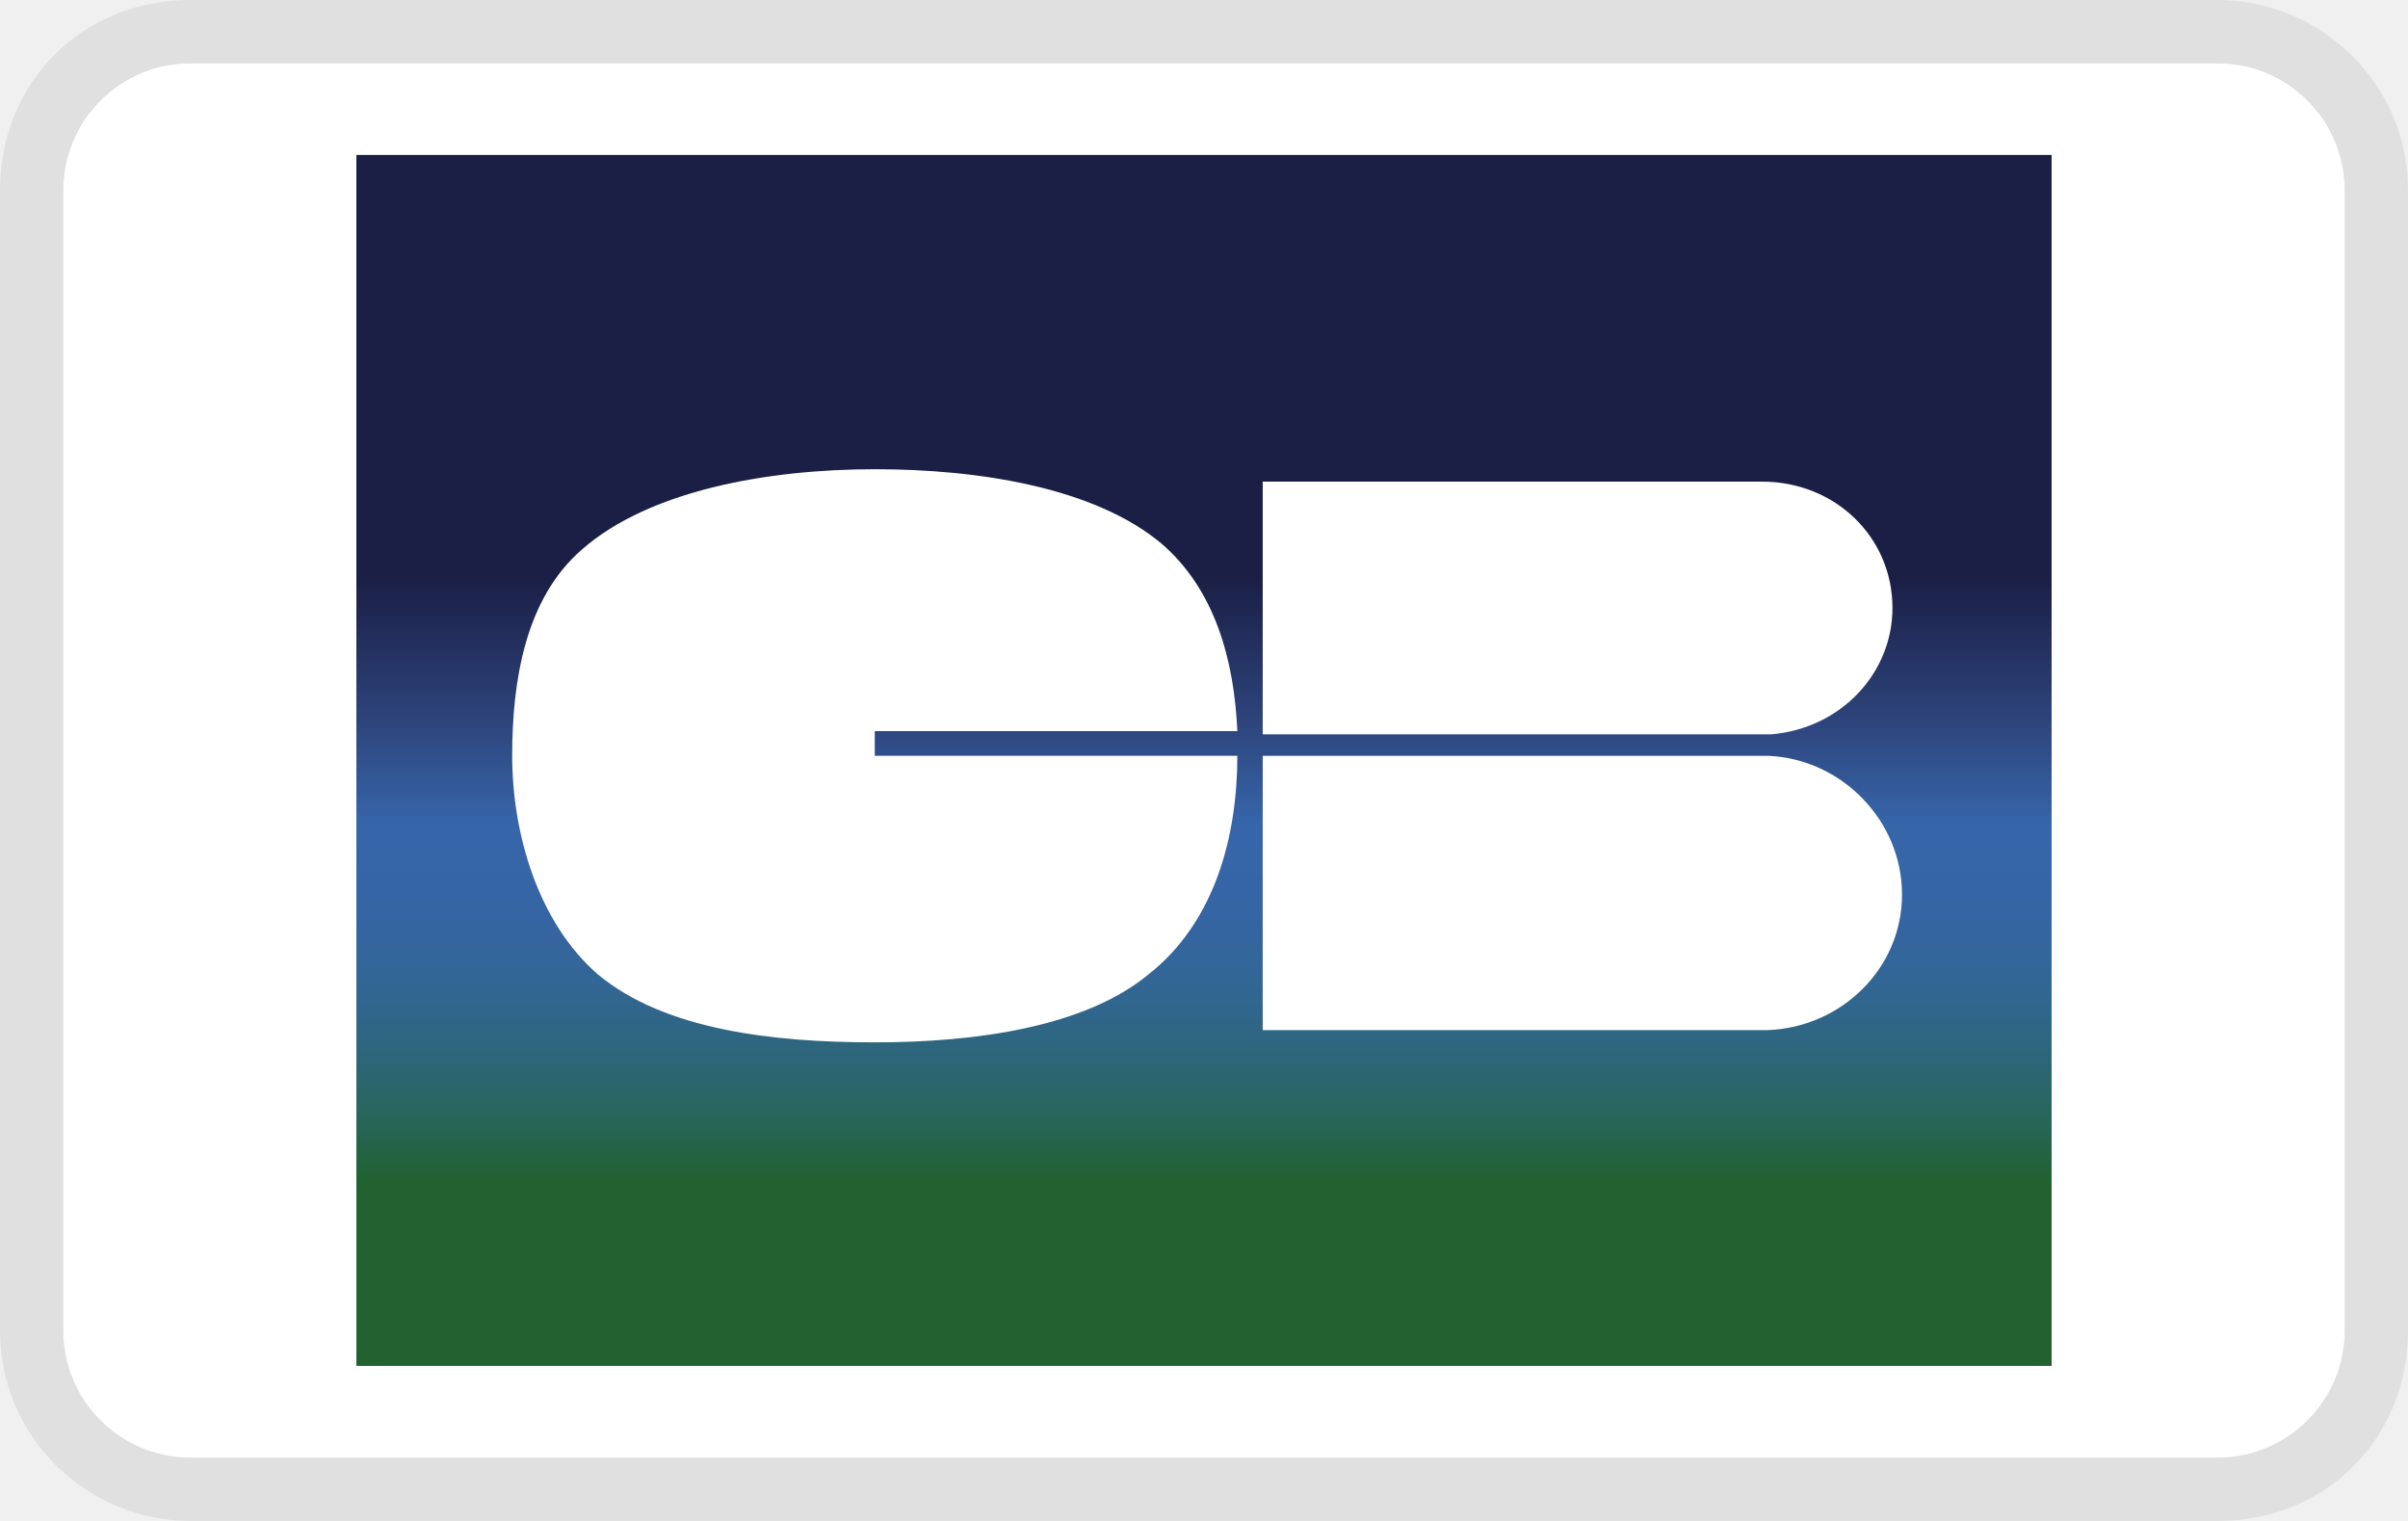
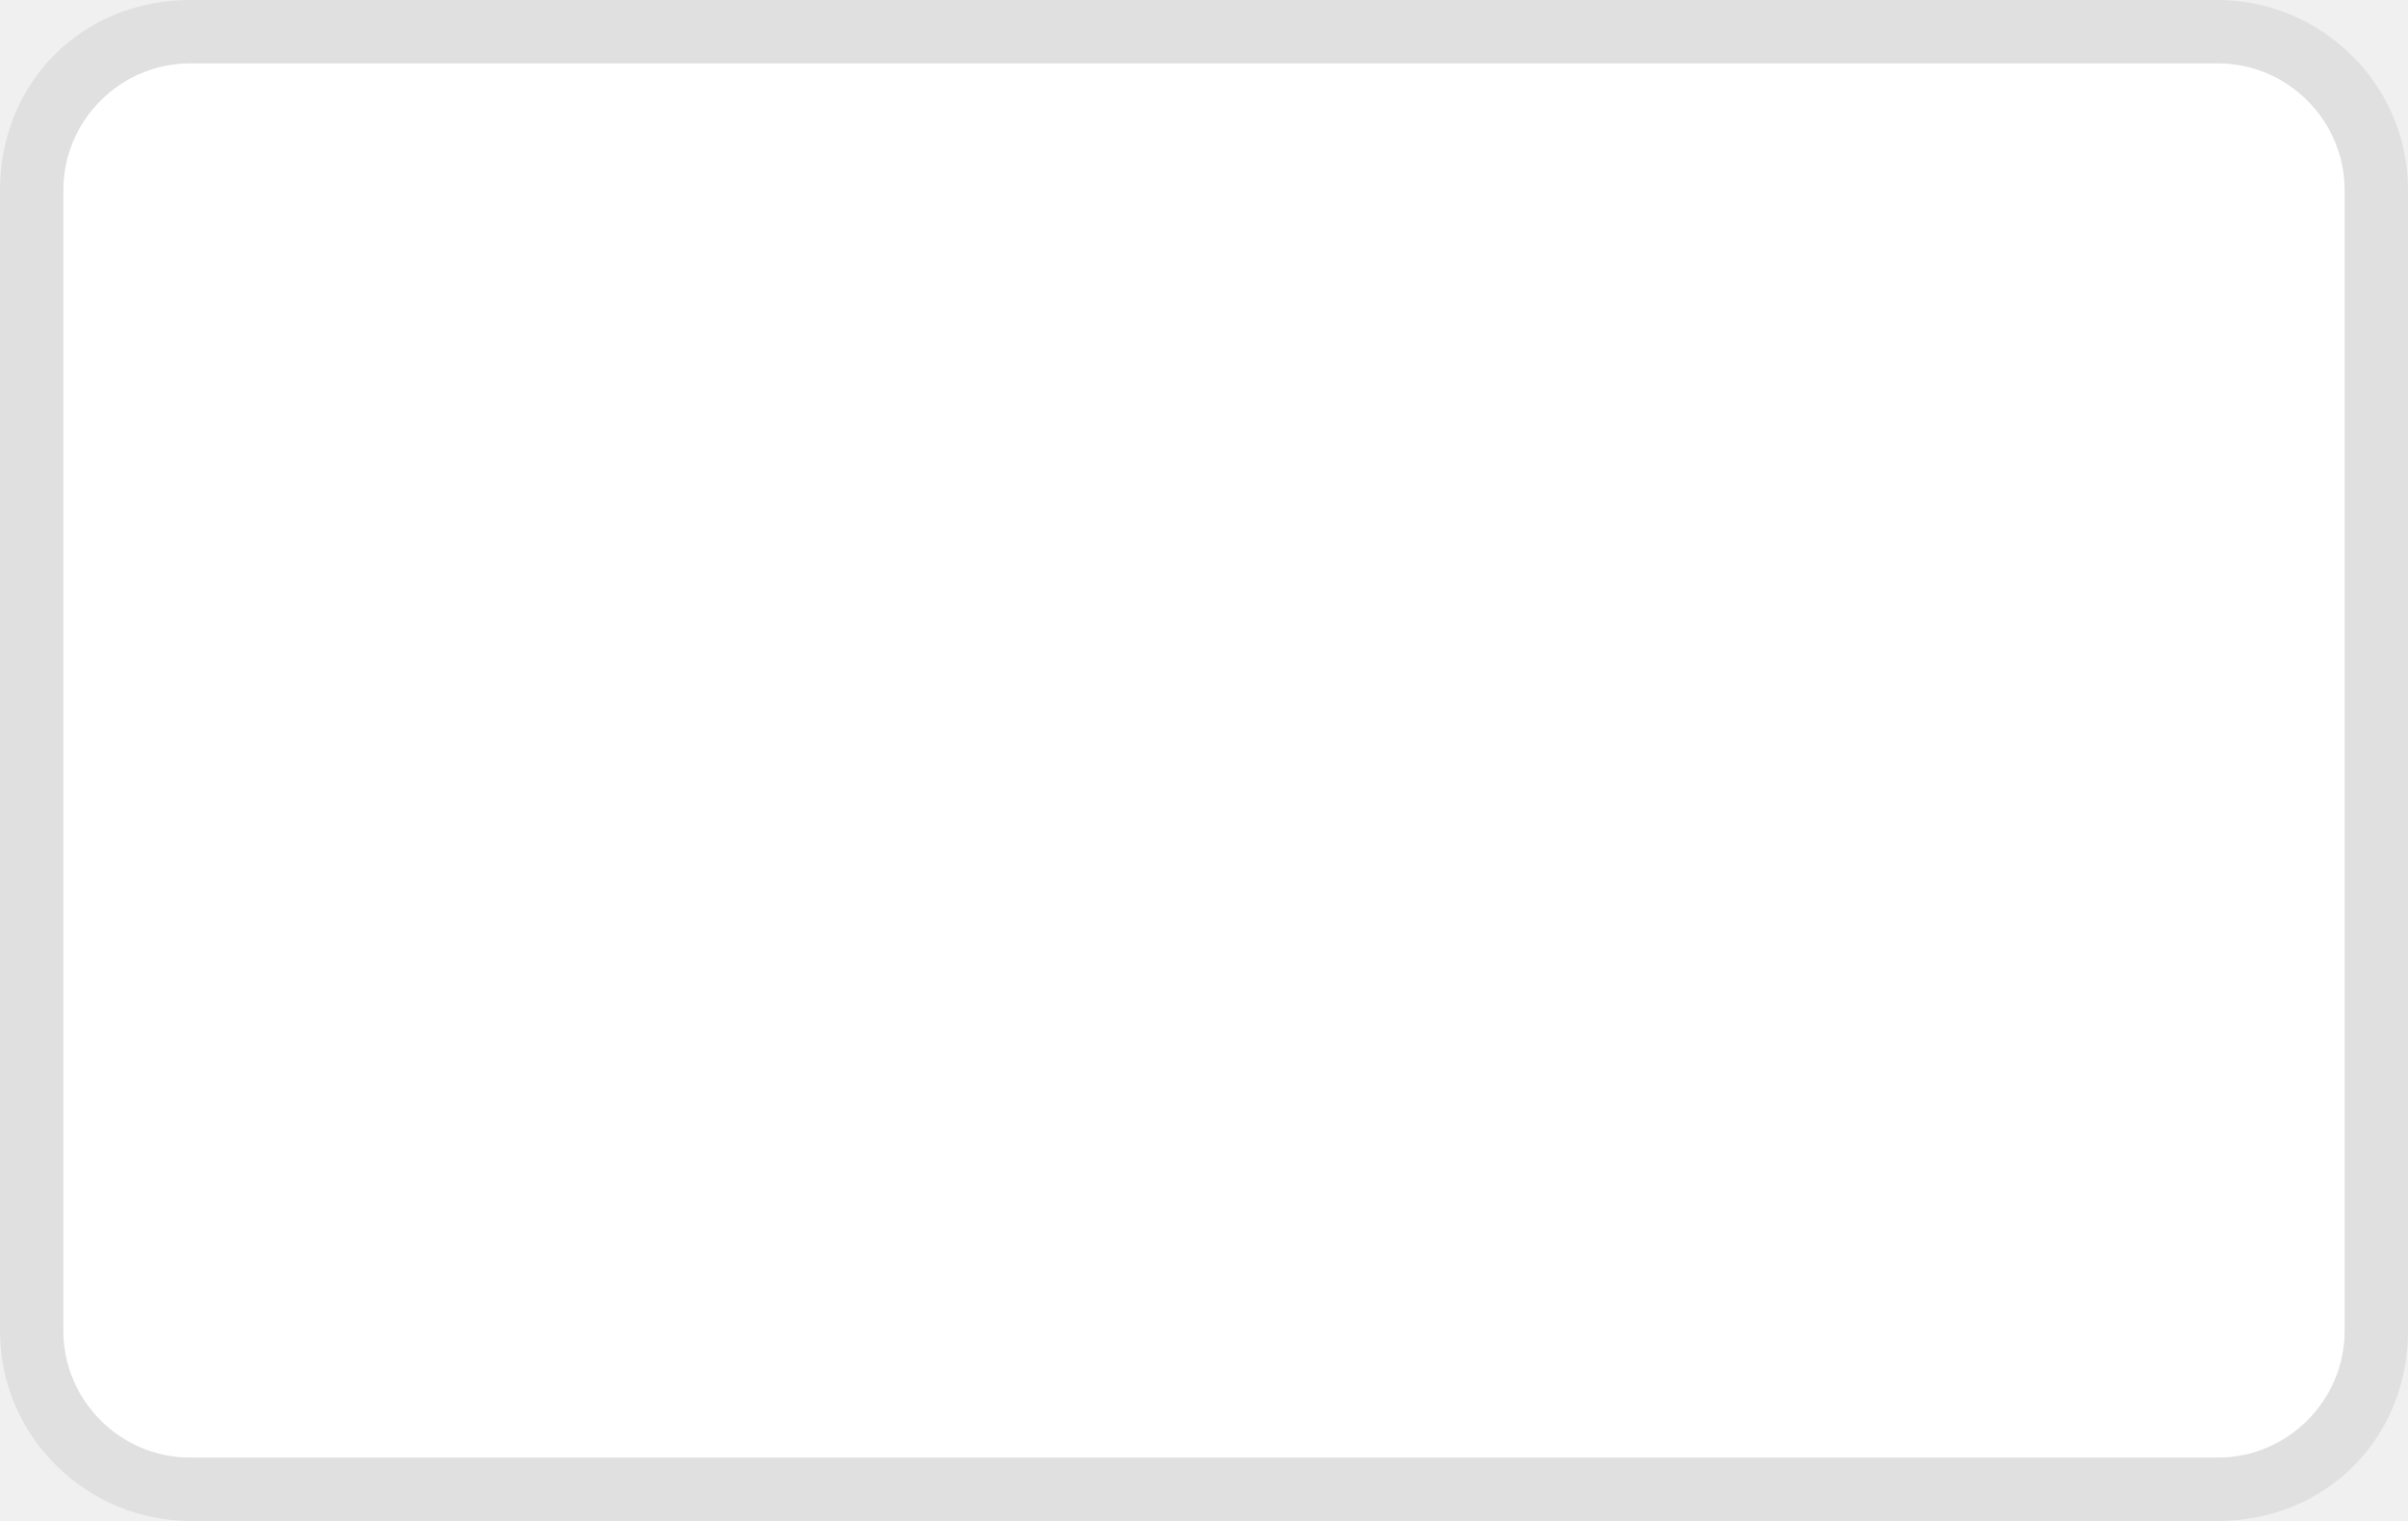
<svg xmlns="http://www.w3.org/2000/svg" viewBox="0 0 38 24" role="img" width="38" height="24" aria-labelledby="pi-cartebleue">
  <defs id="pi-cartebleue-defs13">
-     <linearGradient id="a" x1="79.955" y1="33.27" x2="79.955" y2="128.492" gradientUnits="userSpaceOnUse">
+     <linearGradient id="pi-cartebleue-a" x1="79.955" y1="33.27" x2="79.955" y2="128.492" gradientUnits="userSpaceOnUse">
      <stop stop-color="#1B1F46" />
      <stop offset=".351" stop-color="#1B1F46" />
      <stop offset=".474" stop-color="#2E467E" />
      <stop offset=".551" stop-color="#3665A9" />
      <stop offset=".593" stop-color="#3665A8" />
      <stop offset=".631" stop-color="#3565A2" />
      <stop offset=".67" stop-color="#369" />
      <stop offset=".707" stop-color="#30668C" />
      <stop offset=".745" stop-color="#2D667A" />
      <stop offset=".782" stop-color="#296663" />
      <stop offset=".818" stop-color="#256449" />
      <stop offset=".849" stop-color="#216230" />
      <stop offset="1" stop-color="#216230" />
    </linearGradient>
  </defs>
  <path opacity=".07" d="M35 0H3C1.3 0 0 1.3 0 3v18c0 1.7 1.4 3 3 3h32c1.7 0 3-1.3 3-3V3c0-1.7-1.4-3-3-3z" />
  <path fill="#fff" d="M35 1c1.1 0 2 .9 2 2v18c0 1.1-.9 2-2 2H3c-1.1 0-2-.9-2-2V3c0-1.1.9-2 2-2h32" />
-   <g id="g361">
+   <g id="pi-cartebleue-g361">
    <path d="M146.665 33.333H13.332v95.238h133.333z" fill="url(#a)" transform="translate(2.949 -4.243) scale(.20064)" />
    <path d="M84.617 80.592v21.568h39.775c5.754-.243 10.507-4.847 10.507-10.663s-4.753-10.663-10.507-10.905zm49.531-11.63c0-5.574-4.503-9.936-10.256-9.936H84.617v19.872h40.025c5.504-.485 9.506-4.847 9.506-9.936zm-80.044 9.686h28.518c-.25-5.573-1.751-11.147-6.004-14.782-5.253-4.362-14.26-5.816-22.514-5.816-8.506 0-17.761 1.696-23.015 6.3-4.502 3.878-5.503 10.42-5.503 16.237 0 6.058 2.001 13.086 6.754 17.206 5.253 4.362 13.759 5.331 21.764 5.331 8.005 0 16.51-1.211 21.513-5.331 5.254-4.12 7.005-10.905 7.005-17.206H54.104z" fill="#fff" transform="translate(2.949 -4.243) scale(.20064)" />
  </g>
</svg>
